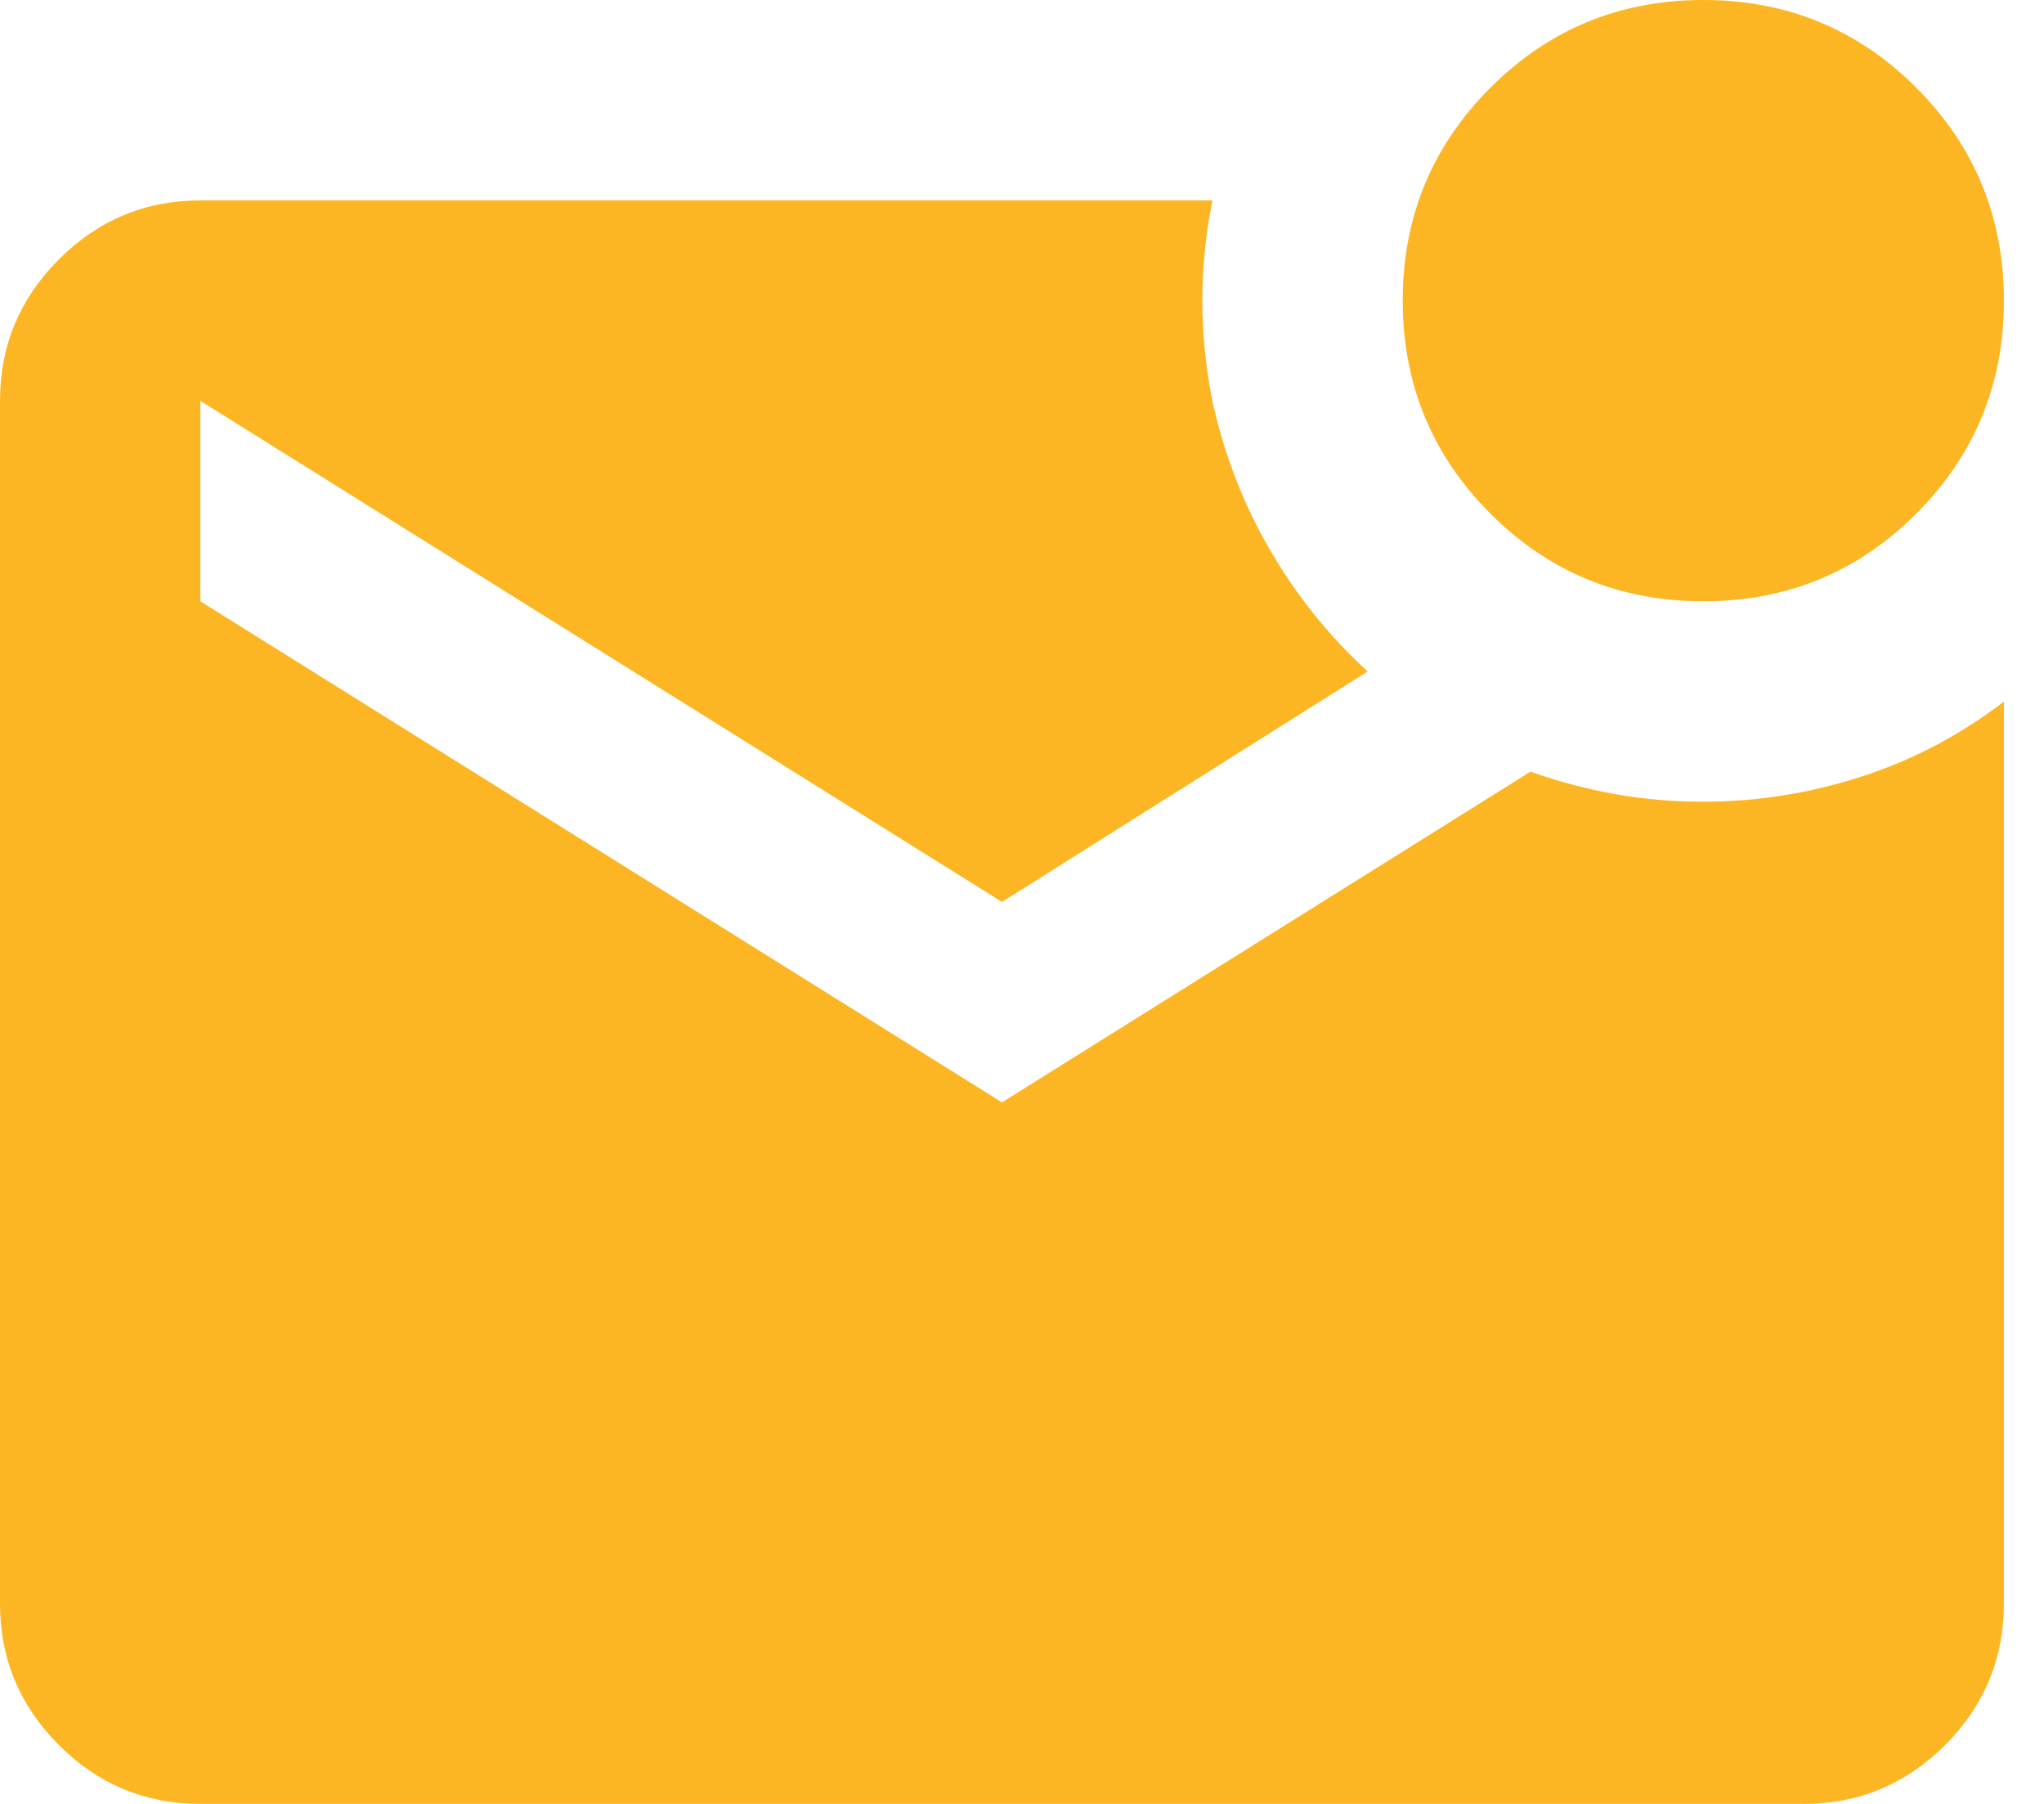
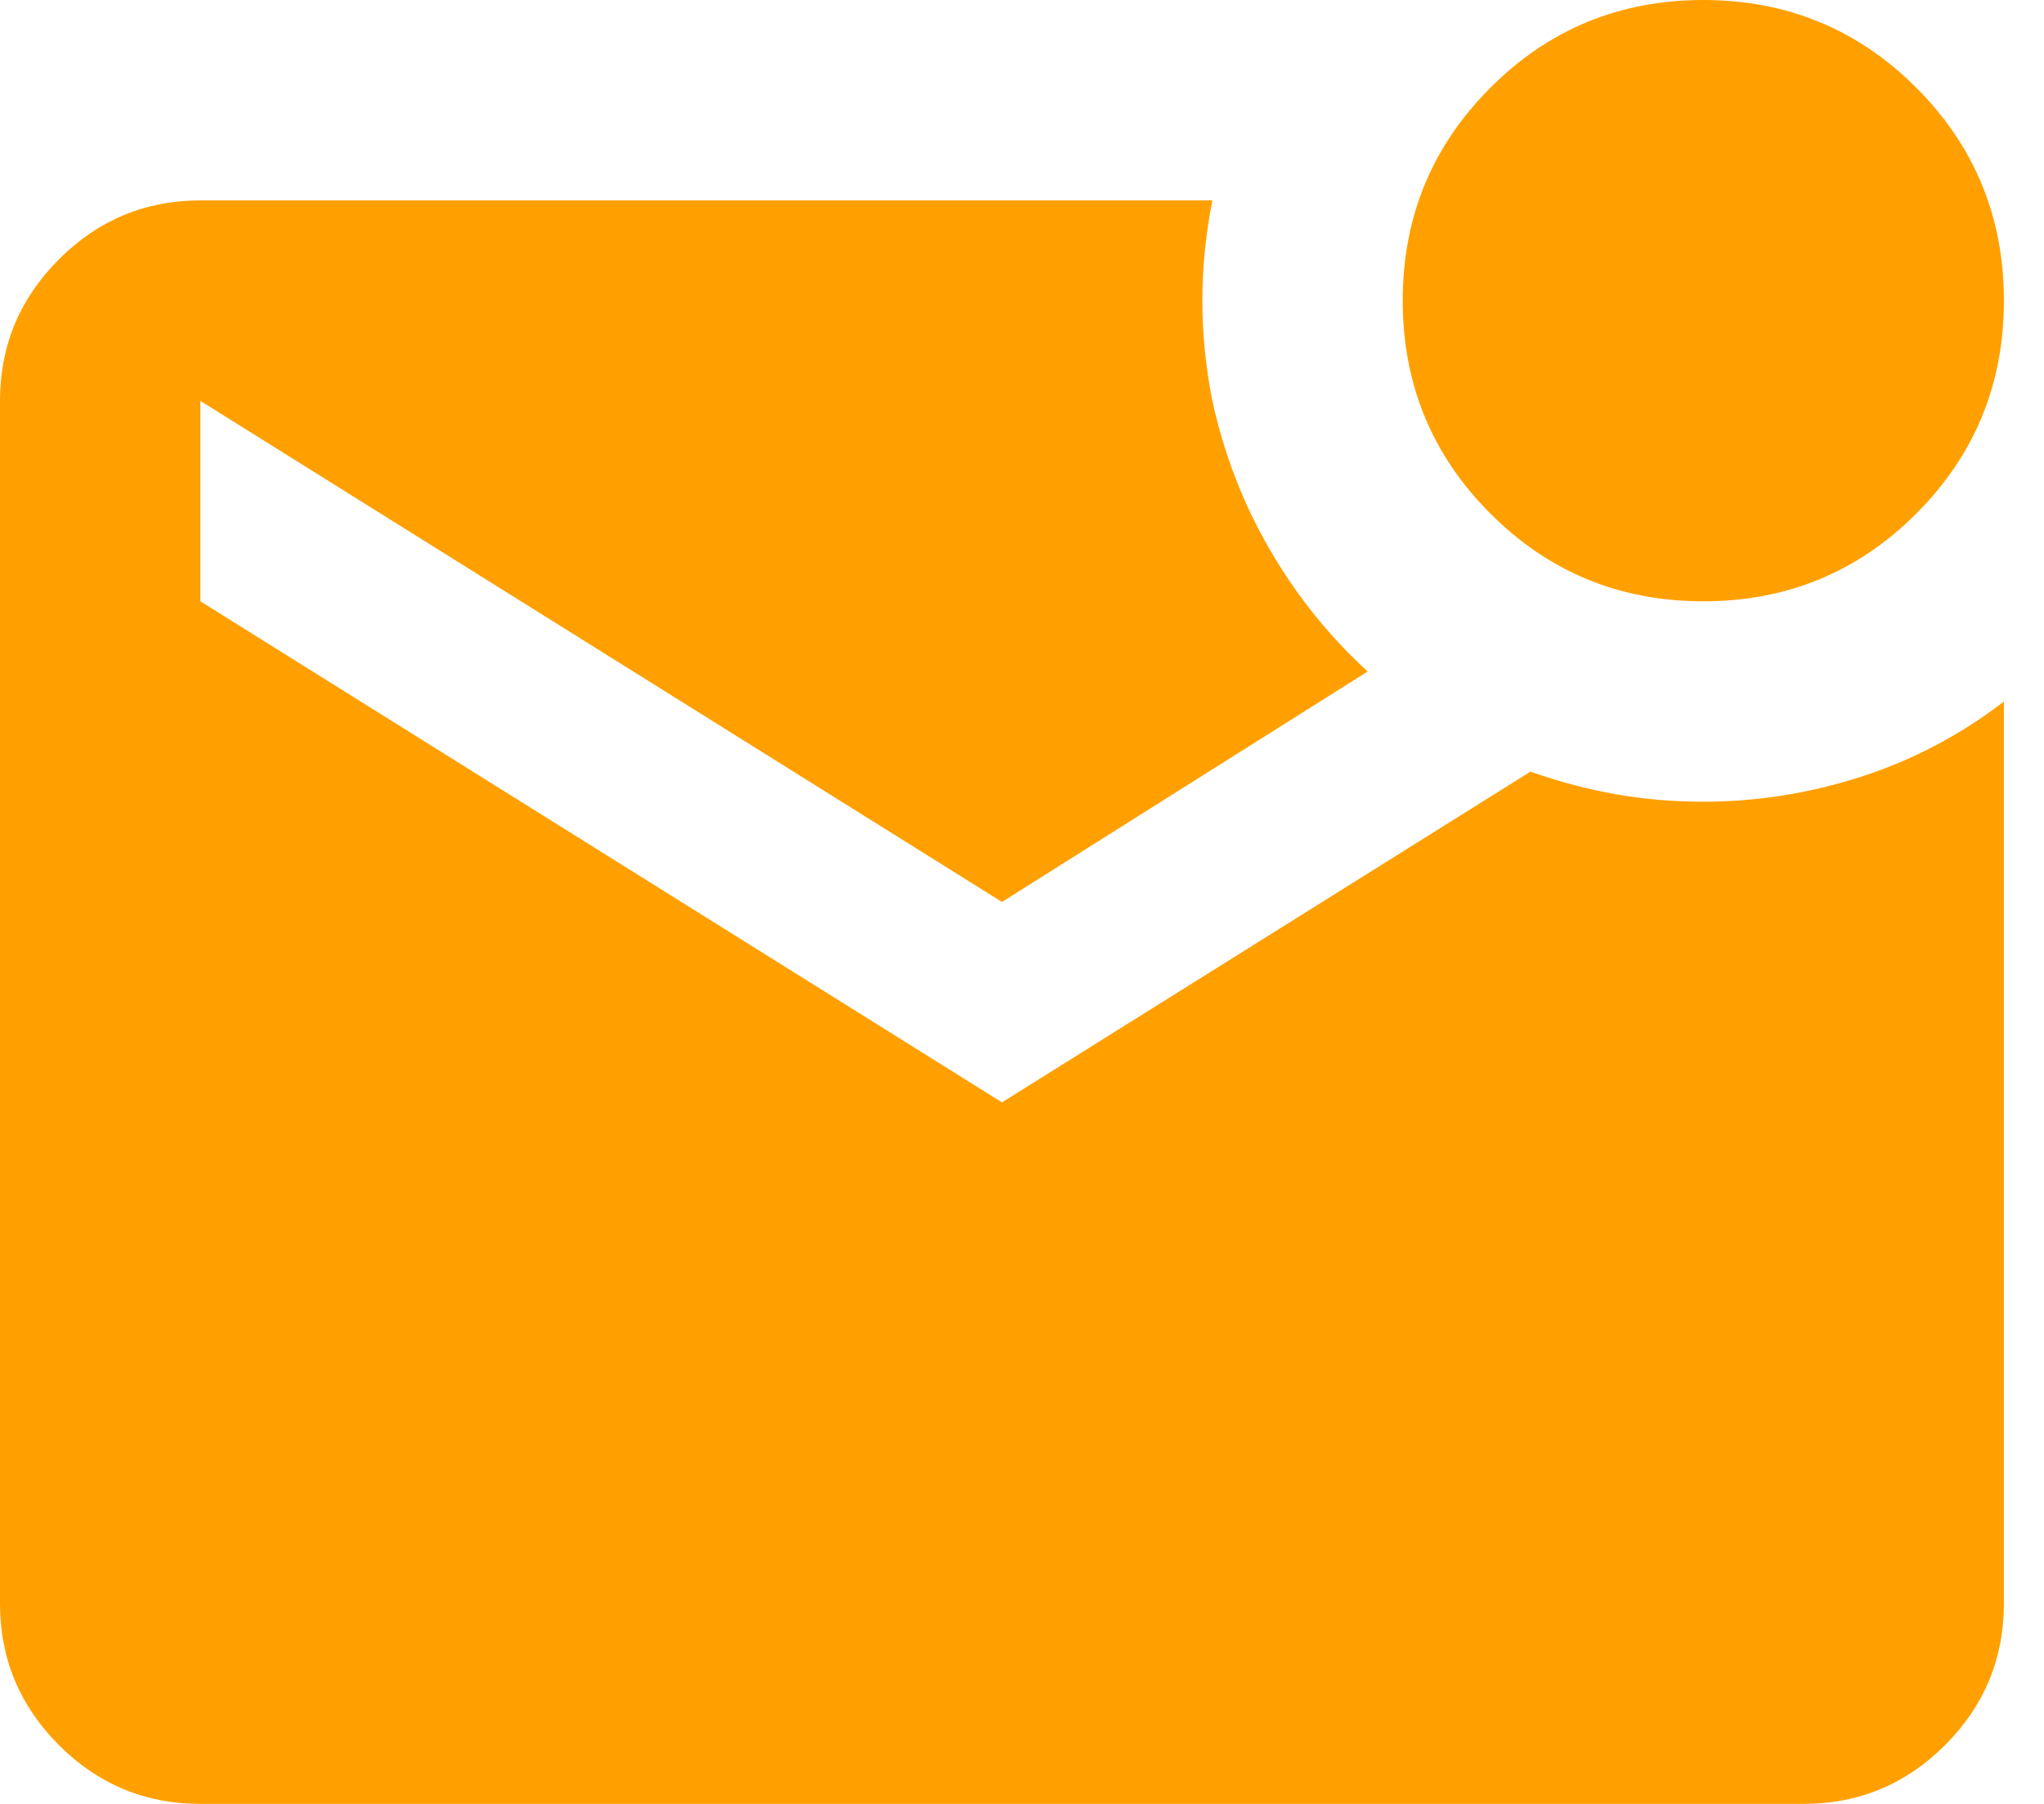
<svg xmlns="http://www.w3.org/2000/svg" width="34" height="30" viewBox="0 0 34 30" fill="none">
-   <path d="M28.333 10C26.944 10 25.764 9.514 24.792 8.542C23.819 7.569 23.333 6.389 23.333 5C23.333 3.611 23.819 2.431 24.792 1.458C25.764 0.486 26.944 0 28.333 0C29.722 0 30.903 0.486 31.875 1.458C32.847 2.431 33.333 3.611 33.333 5C33.333 6.389 32.847 7.569 31.875 8.542C30.903 9.514 29.722 10 28.333 10ZM3.333 30C2.417 30 1.632 29.674 0.98 29.022C0.327 28.368 0 27.583 0 26.667V6.667C0 5.75 0.327 4.966 0.98 4.313C1.632 3.66 2.417 3.333 3.333 3.333H20.167C20.056 3.889 20 4.444 20 5C20 5.556 20.056 6.111 20.167 6.667C20.361 7.556 20.681 8.382 21.125 9.145C21.569 9.909 22.111 10.583 22.75 11.167L16.667 15L3.333 6.667V10L16.667 18.333L25.458 12.833C25.931 13 26.403 13.125 26.875 13.208C27.347 13.292 27.833 13.333 28.333 13.333C29.222 13.333 30.097 13.194 30.958 12.917C31.819 12.639 32.611 12.222 33.333 11.667V26.667C33.333 27.583 33.007 28.368 32.355 29.022C31.702 29.674 30.917 30 30 30H3.333Z" fill="#FDB623" />
+   <path d="M28.333 10C26.944 10 25.764 9.514 24.792 8.542C23.819 7.569 23.333 6.389 23.333 5C23.333 3.611 23.819 2.431 24.792 1.458C25.764 0.486 26.944 0 28.333 0C29.722 0 30.903 0.486 31.875 1.458C32.847 2.431 33.333 3.611 33.333 5C33.333 6.389 32.847 7.569 31.875 8.542C30.903 9.514 29.722 10 28.333 10ZM3.333 30C2.417 30 1.632 29.674 0.98 29.022C0.327 28.368 0 27.583 0 26.667V6.667C0 5.75 0.327 4.966 0.98 4.313C1.632 3.66 2.417 3.333 3.333 3.333H20.167C20.056 3.889 20 4.444 20 5C20 5.556 20.056 6.111 20.167 6.667C20.361 7.556 20.681 8.382 21.125 9.145C21.569 9.909 22.111 10.583 22.75 11.167L16.667 15L3.333 6.667V10L16.667 18.333L25.458 12.833C25.931 13 26.403 13.125 26.875 13.208C27.347 13.292 27.833 13.333 28.333 13.333C29.222 13.333 30.097 13.194 30.958 12.917C31.819 12.639 32.611 12.222 33.333 11.667V26.667C33.333 27.583 33.007 28.368 32.355 29.022C31.702 29.674 30.917 30 30 30H3.333Z" fill="#FFA000" />
</svg>
